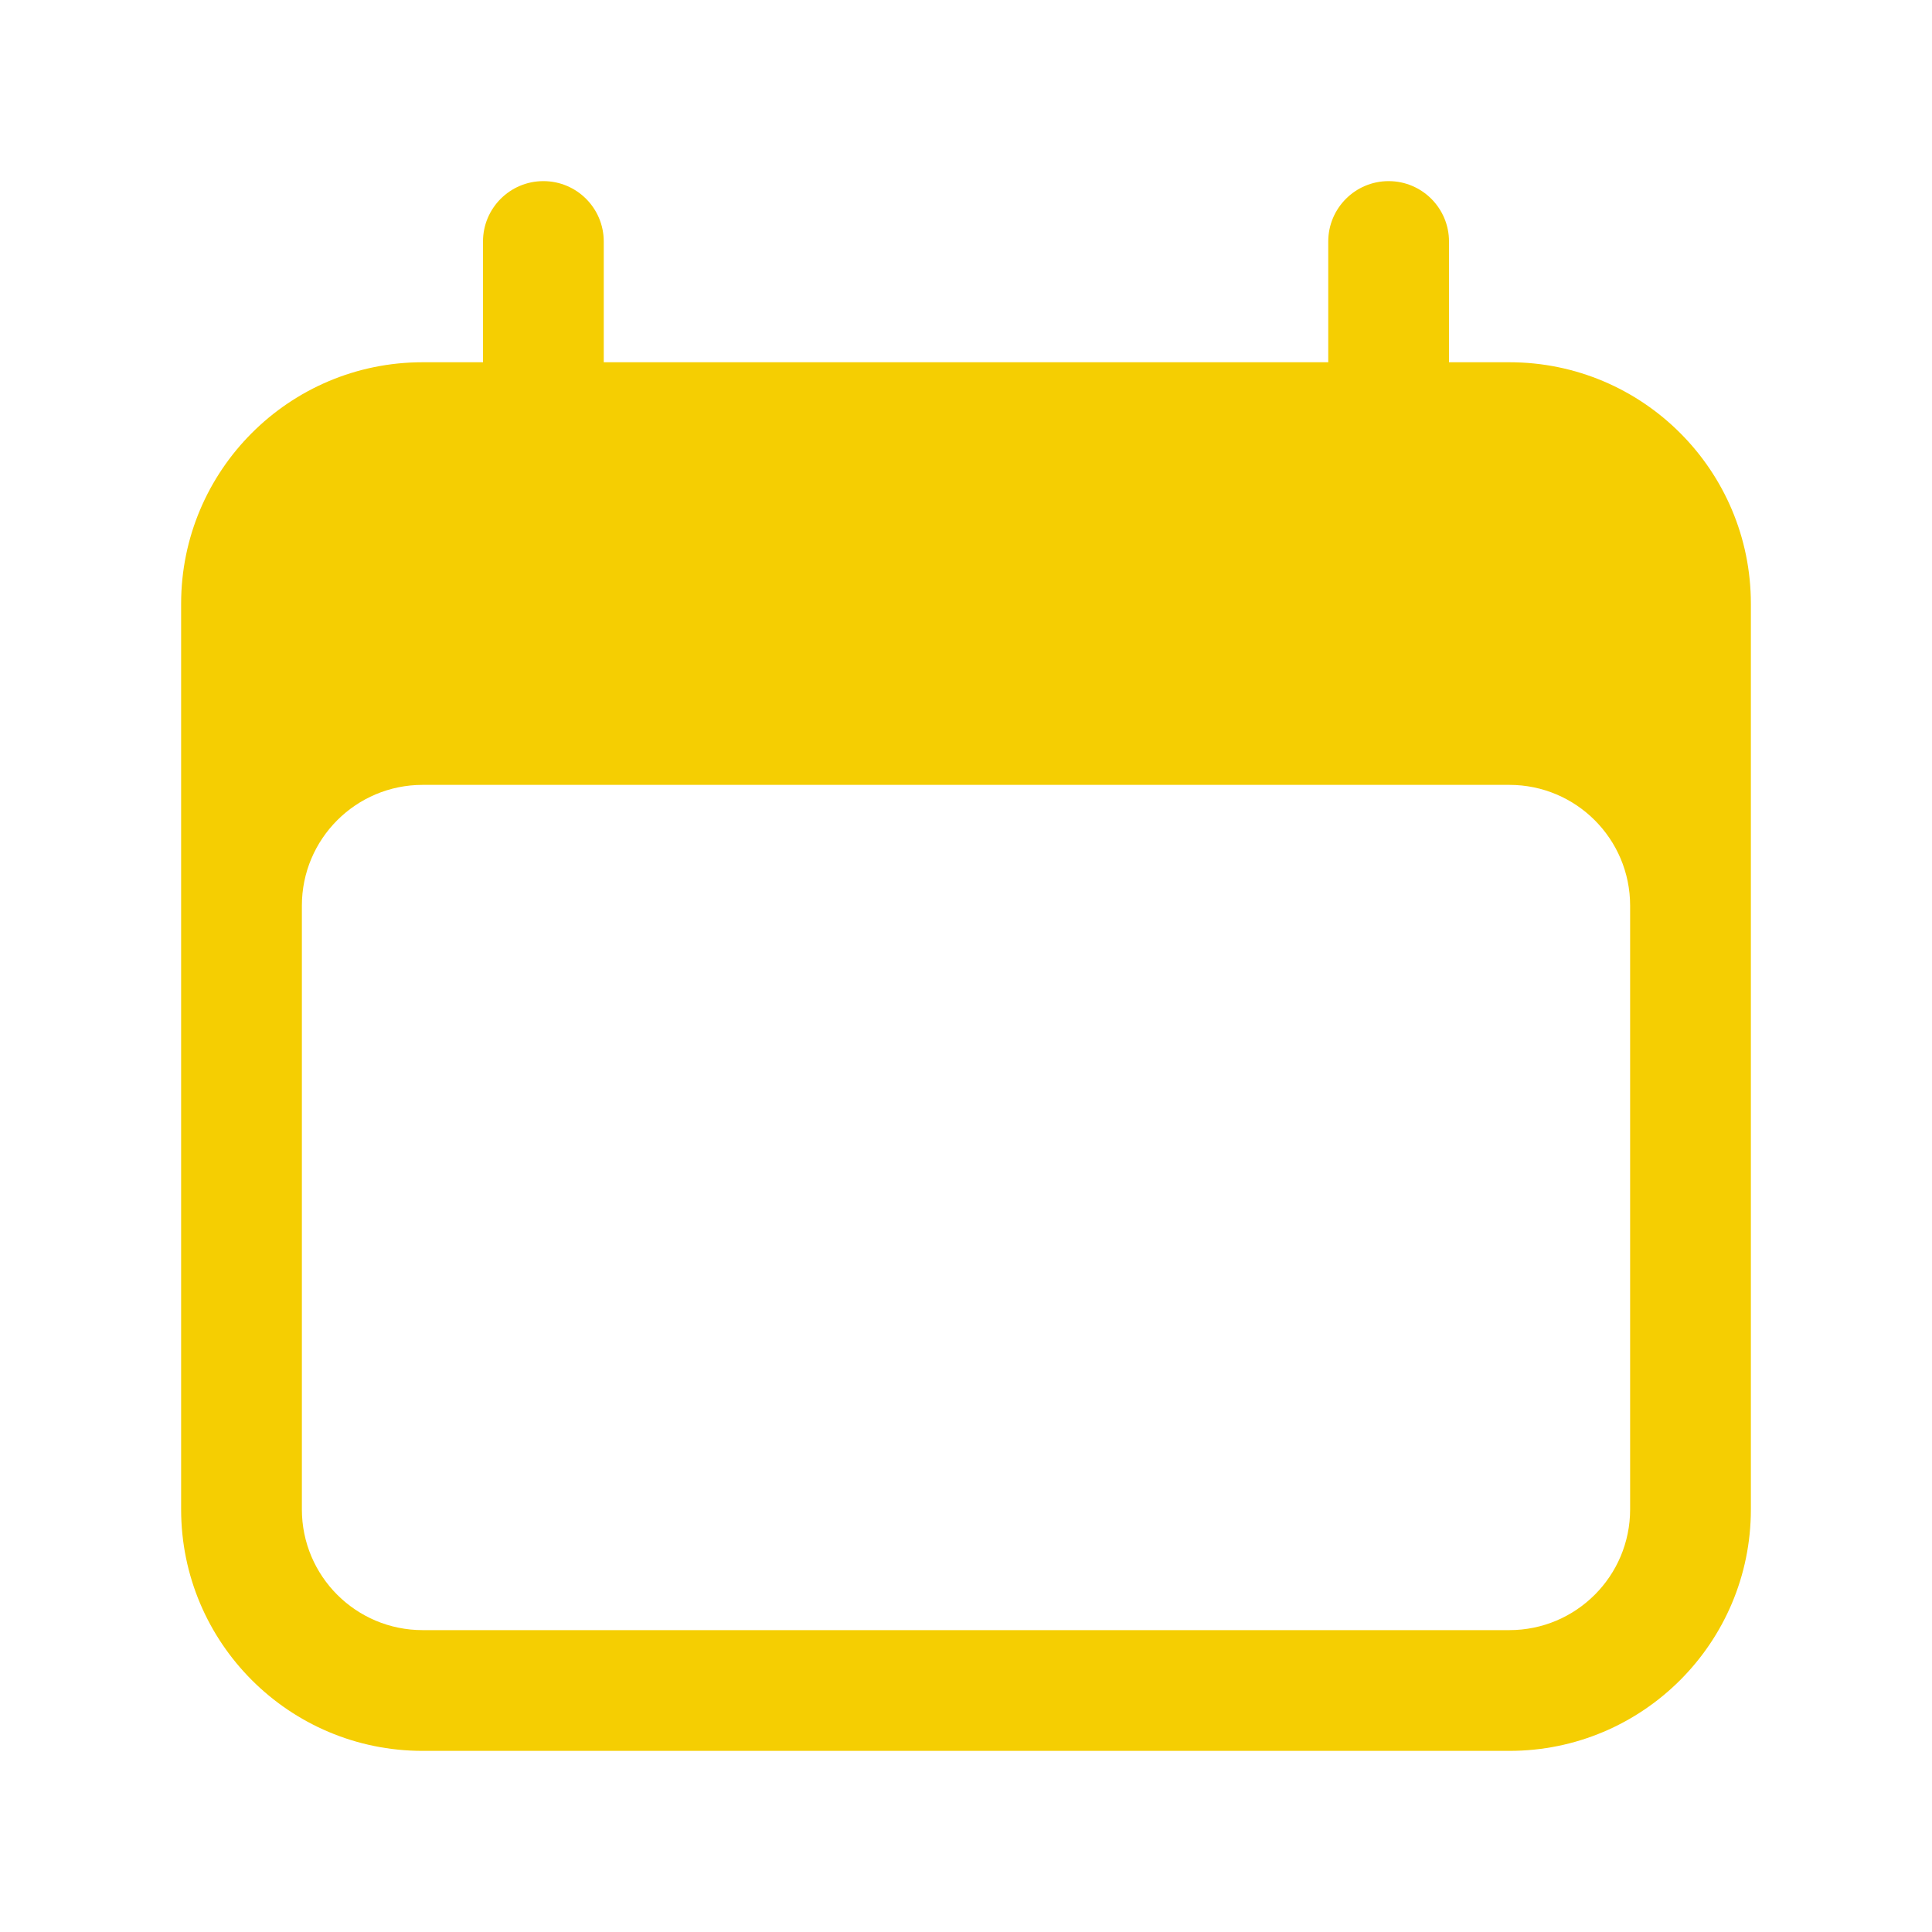
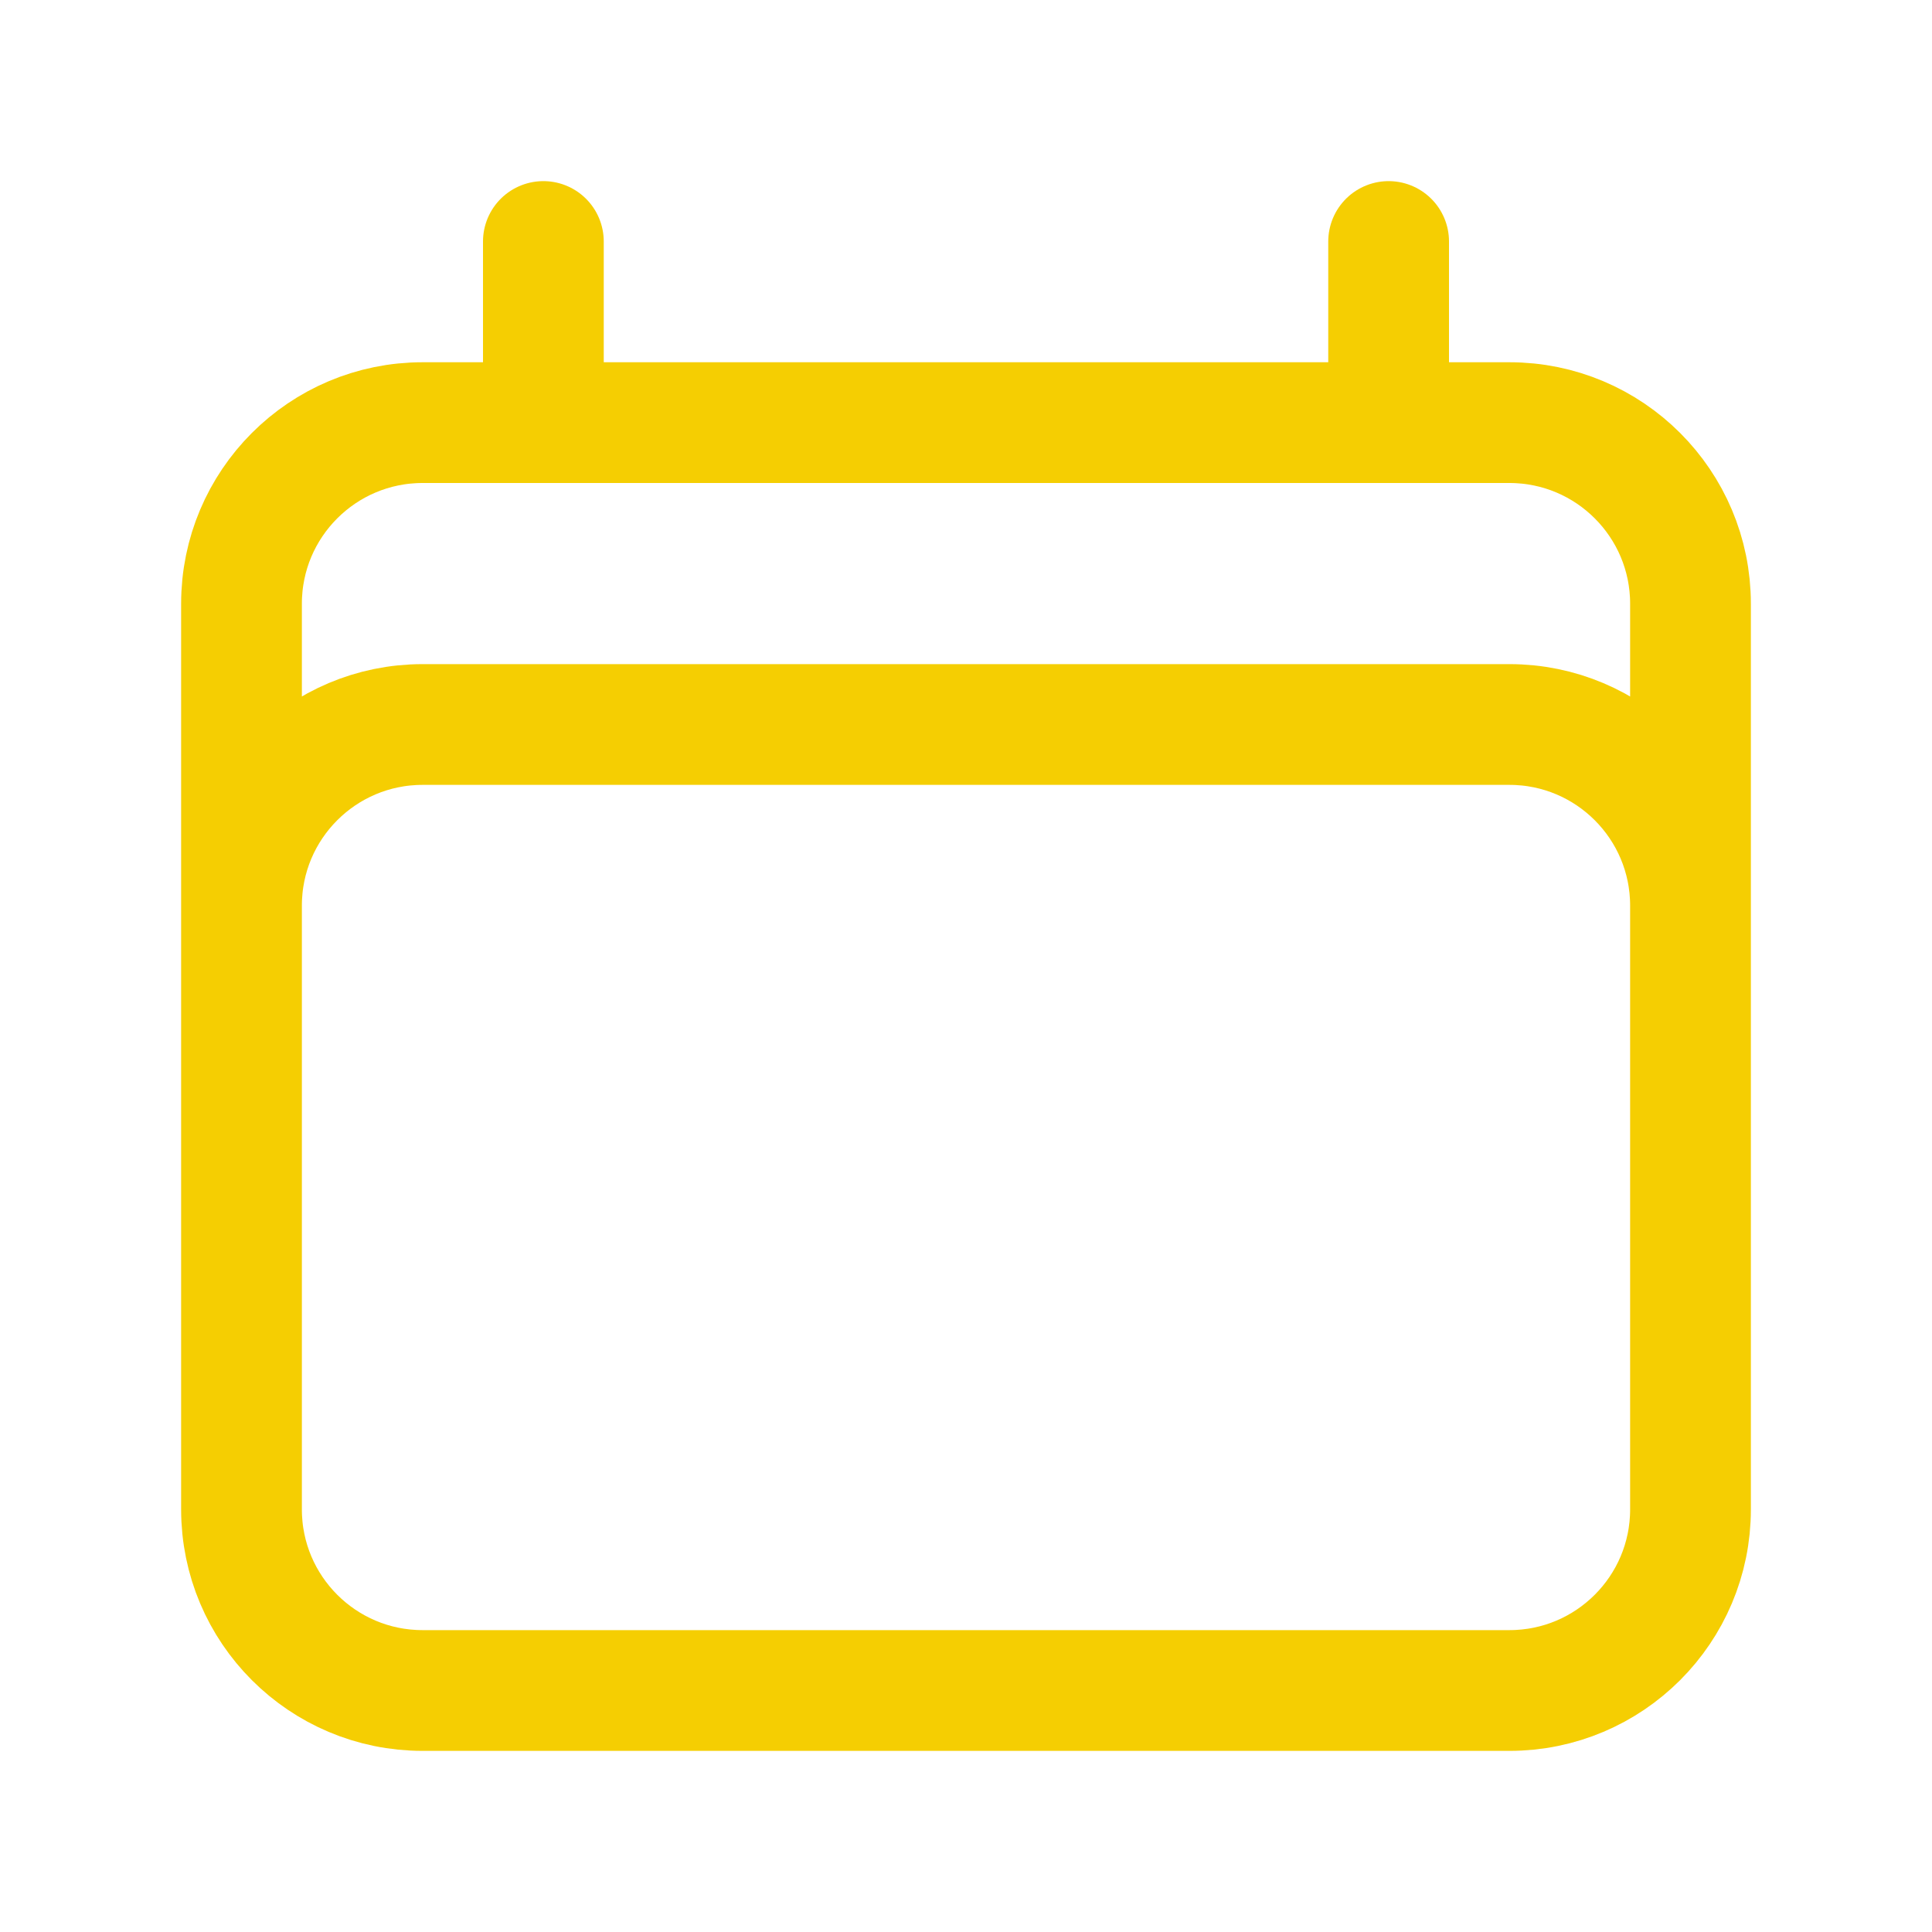
- <svg xmlns="http://www.w3.org/2000/svg" viewBox="0 0 24 24" fill="#f5ce02" class="size-6">
-   <path fill-rule="evenodd" d="M6.75 2.25A.75.75 0 0 1 7.5 3v1.5h9V3A.75.75 0 0 1 18 3v1.5h.75a3 3 0 0 1 3 3v11.25a3 3 0 0 1-3 3H5.25a3 3 0 0 1-3-3V7.5a3 3 0 0 1 3-3H6V3a.75.75 0 0 1 .75-.75Zm13.5 9a1.5 1.5 0 0 0-1.5-1.5H5.25a1.5 1.5 0 0 0-1.5 1.5v7.5a1.5 1.5 0 0 0 1.5 1.5h13.5a1.5 1.5 0 0 0 1.5-1.5v-7.5Z" clip-rule="evenodd" />
+ <svg xmlns="http://www.w3.org/2000/svg" fill="none" viewBox="0 0 24 24" stroke-width="1.5" stroke="#f5ce02" class="size-6">
+   <path stroke-linecap="round" stroke-linejoin="round" d="M6.75 3v2.25M17.25 3v2.25M3 18.75V7.5a2.25 2.25 0 0 1 2.25-2.25h13.5A2.25 2.25 0 0 1 21 7.5v11.25m-18 0A2.25 2.25 0 0 0 5.25 21h13.5A2.25 2.25 0 0 0 21 18.75m-18 0v-7.5A2.25 2.25 0 0 1 5.25 9h13.5A2.25 2.25 0 0 1 21 11.25v7.5" />
</svg>
